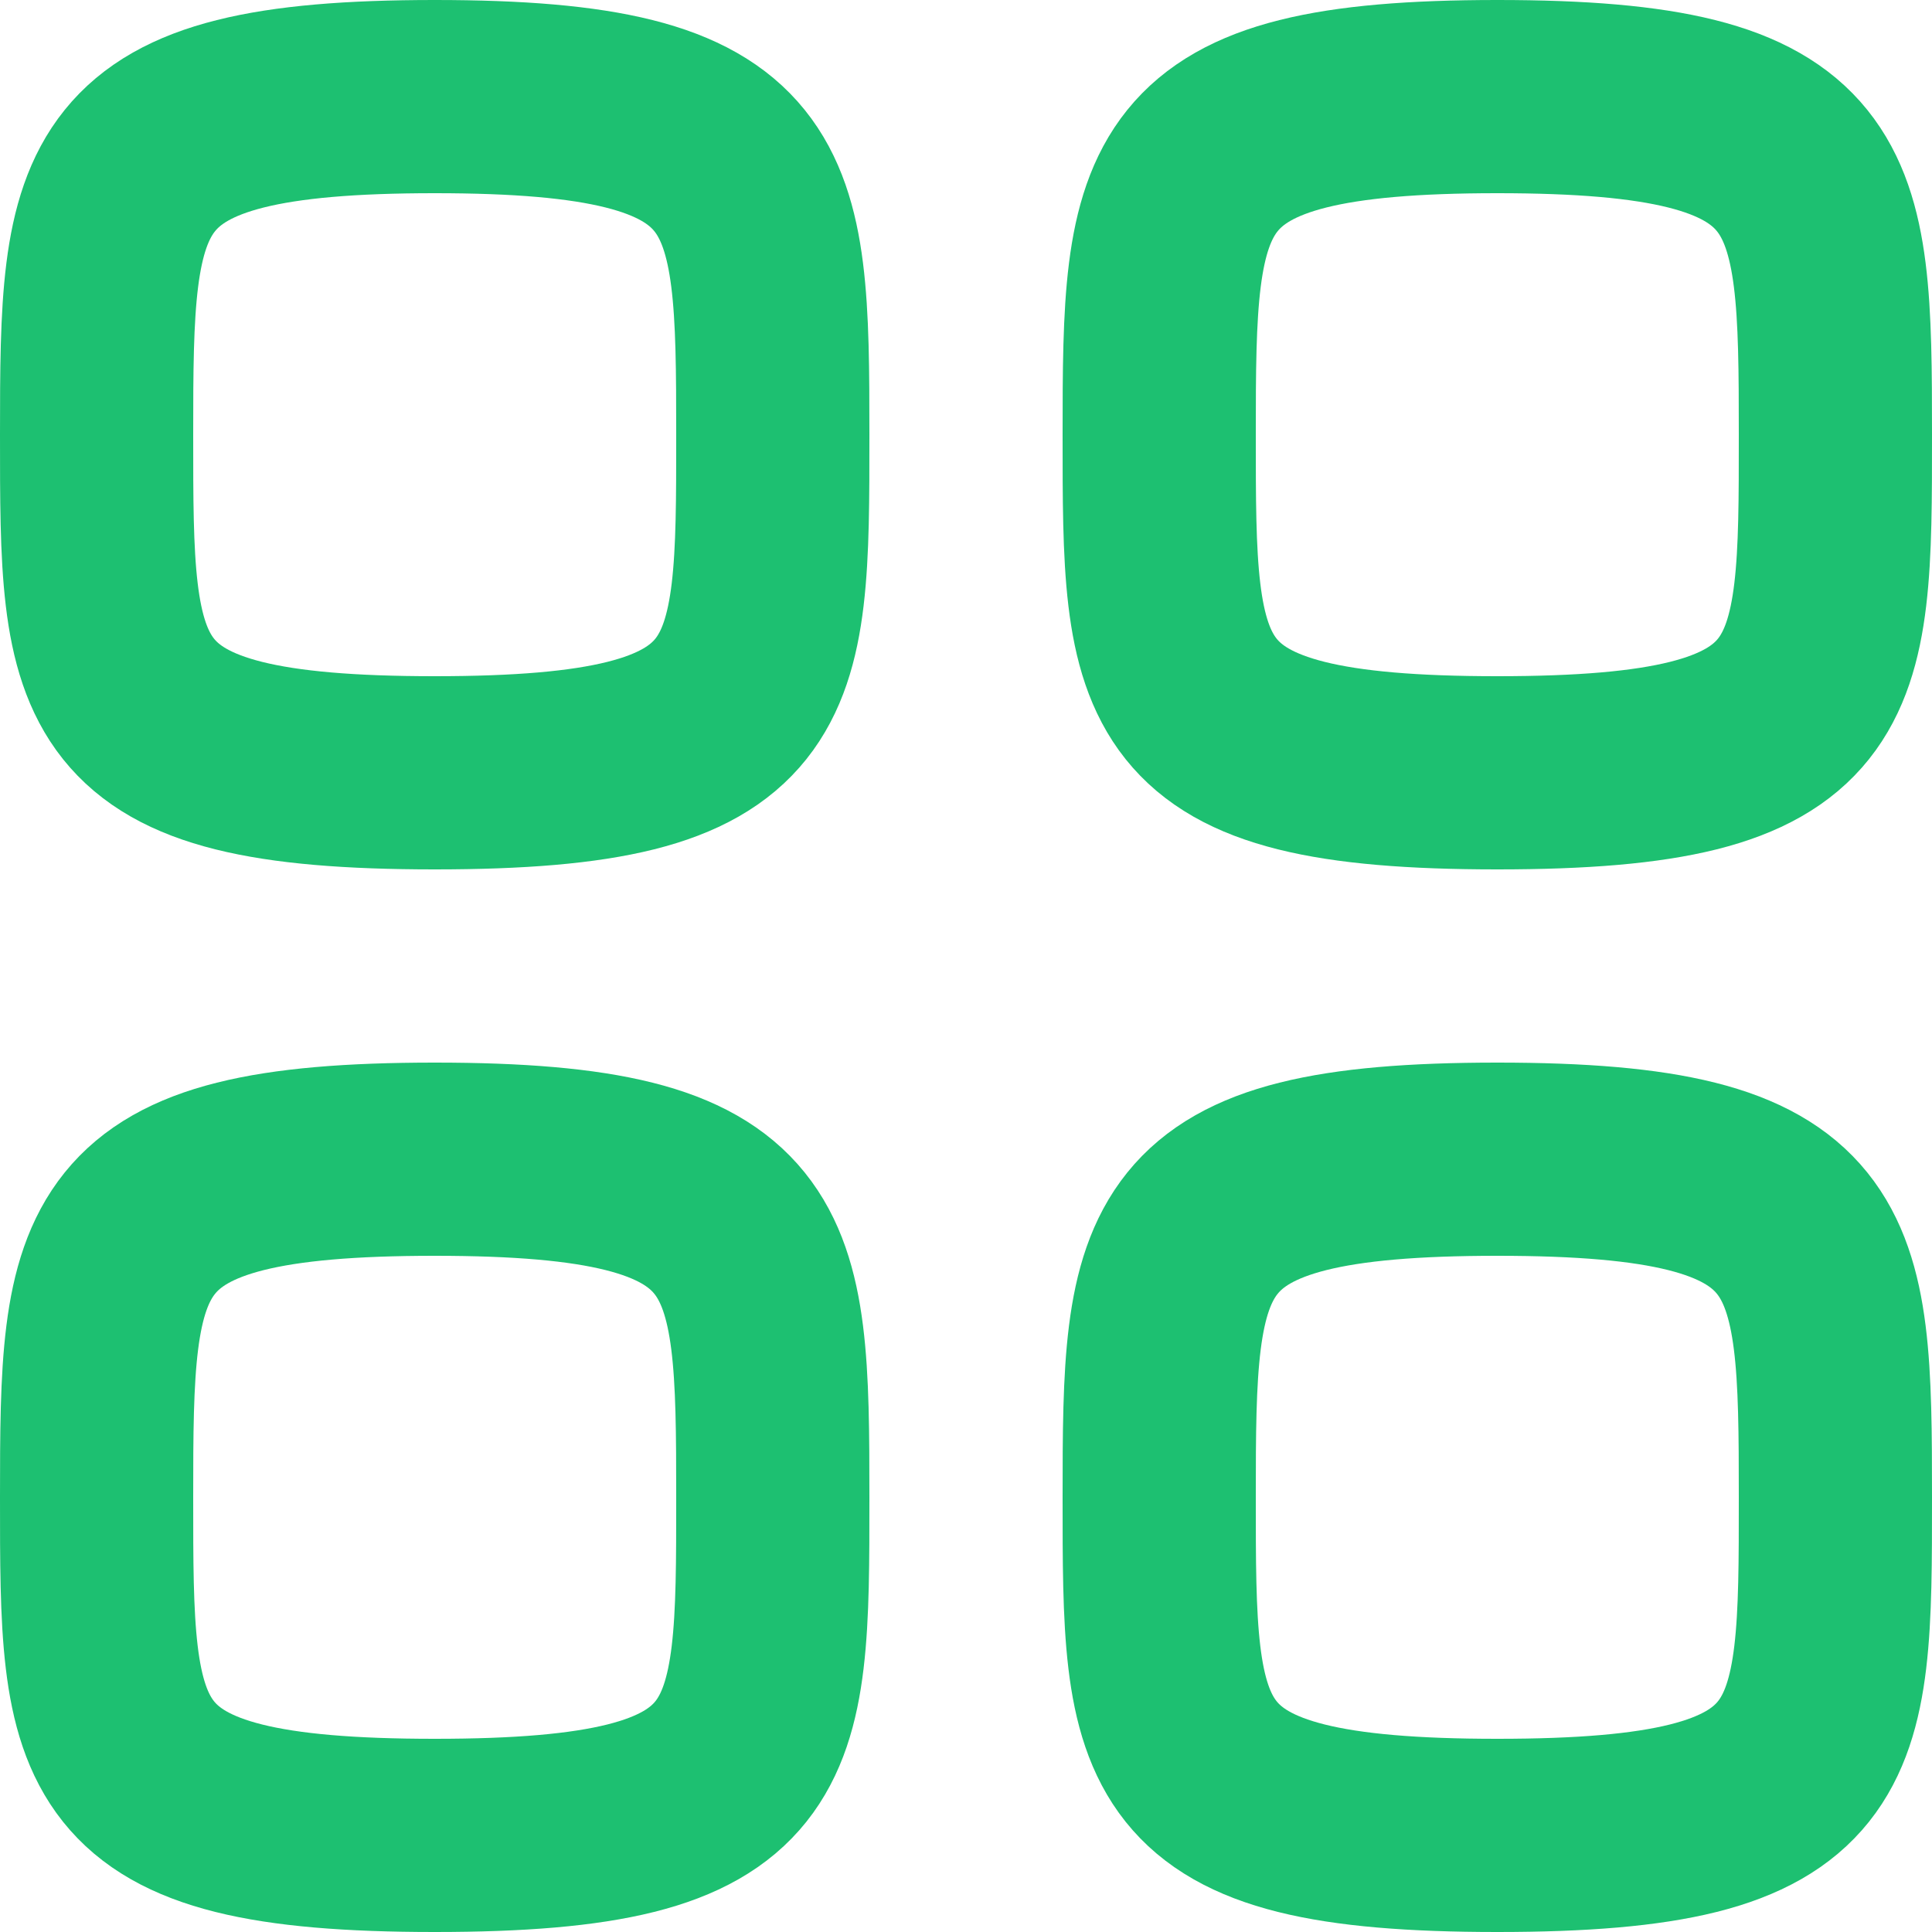
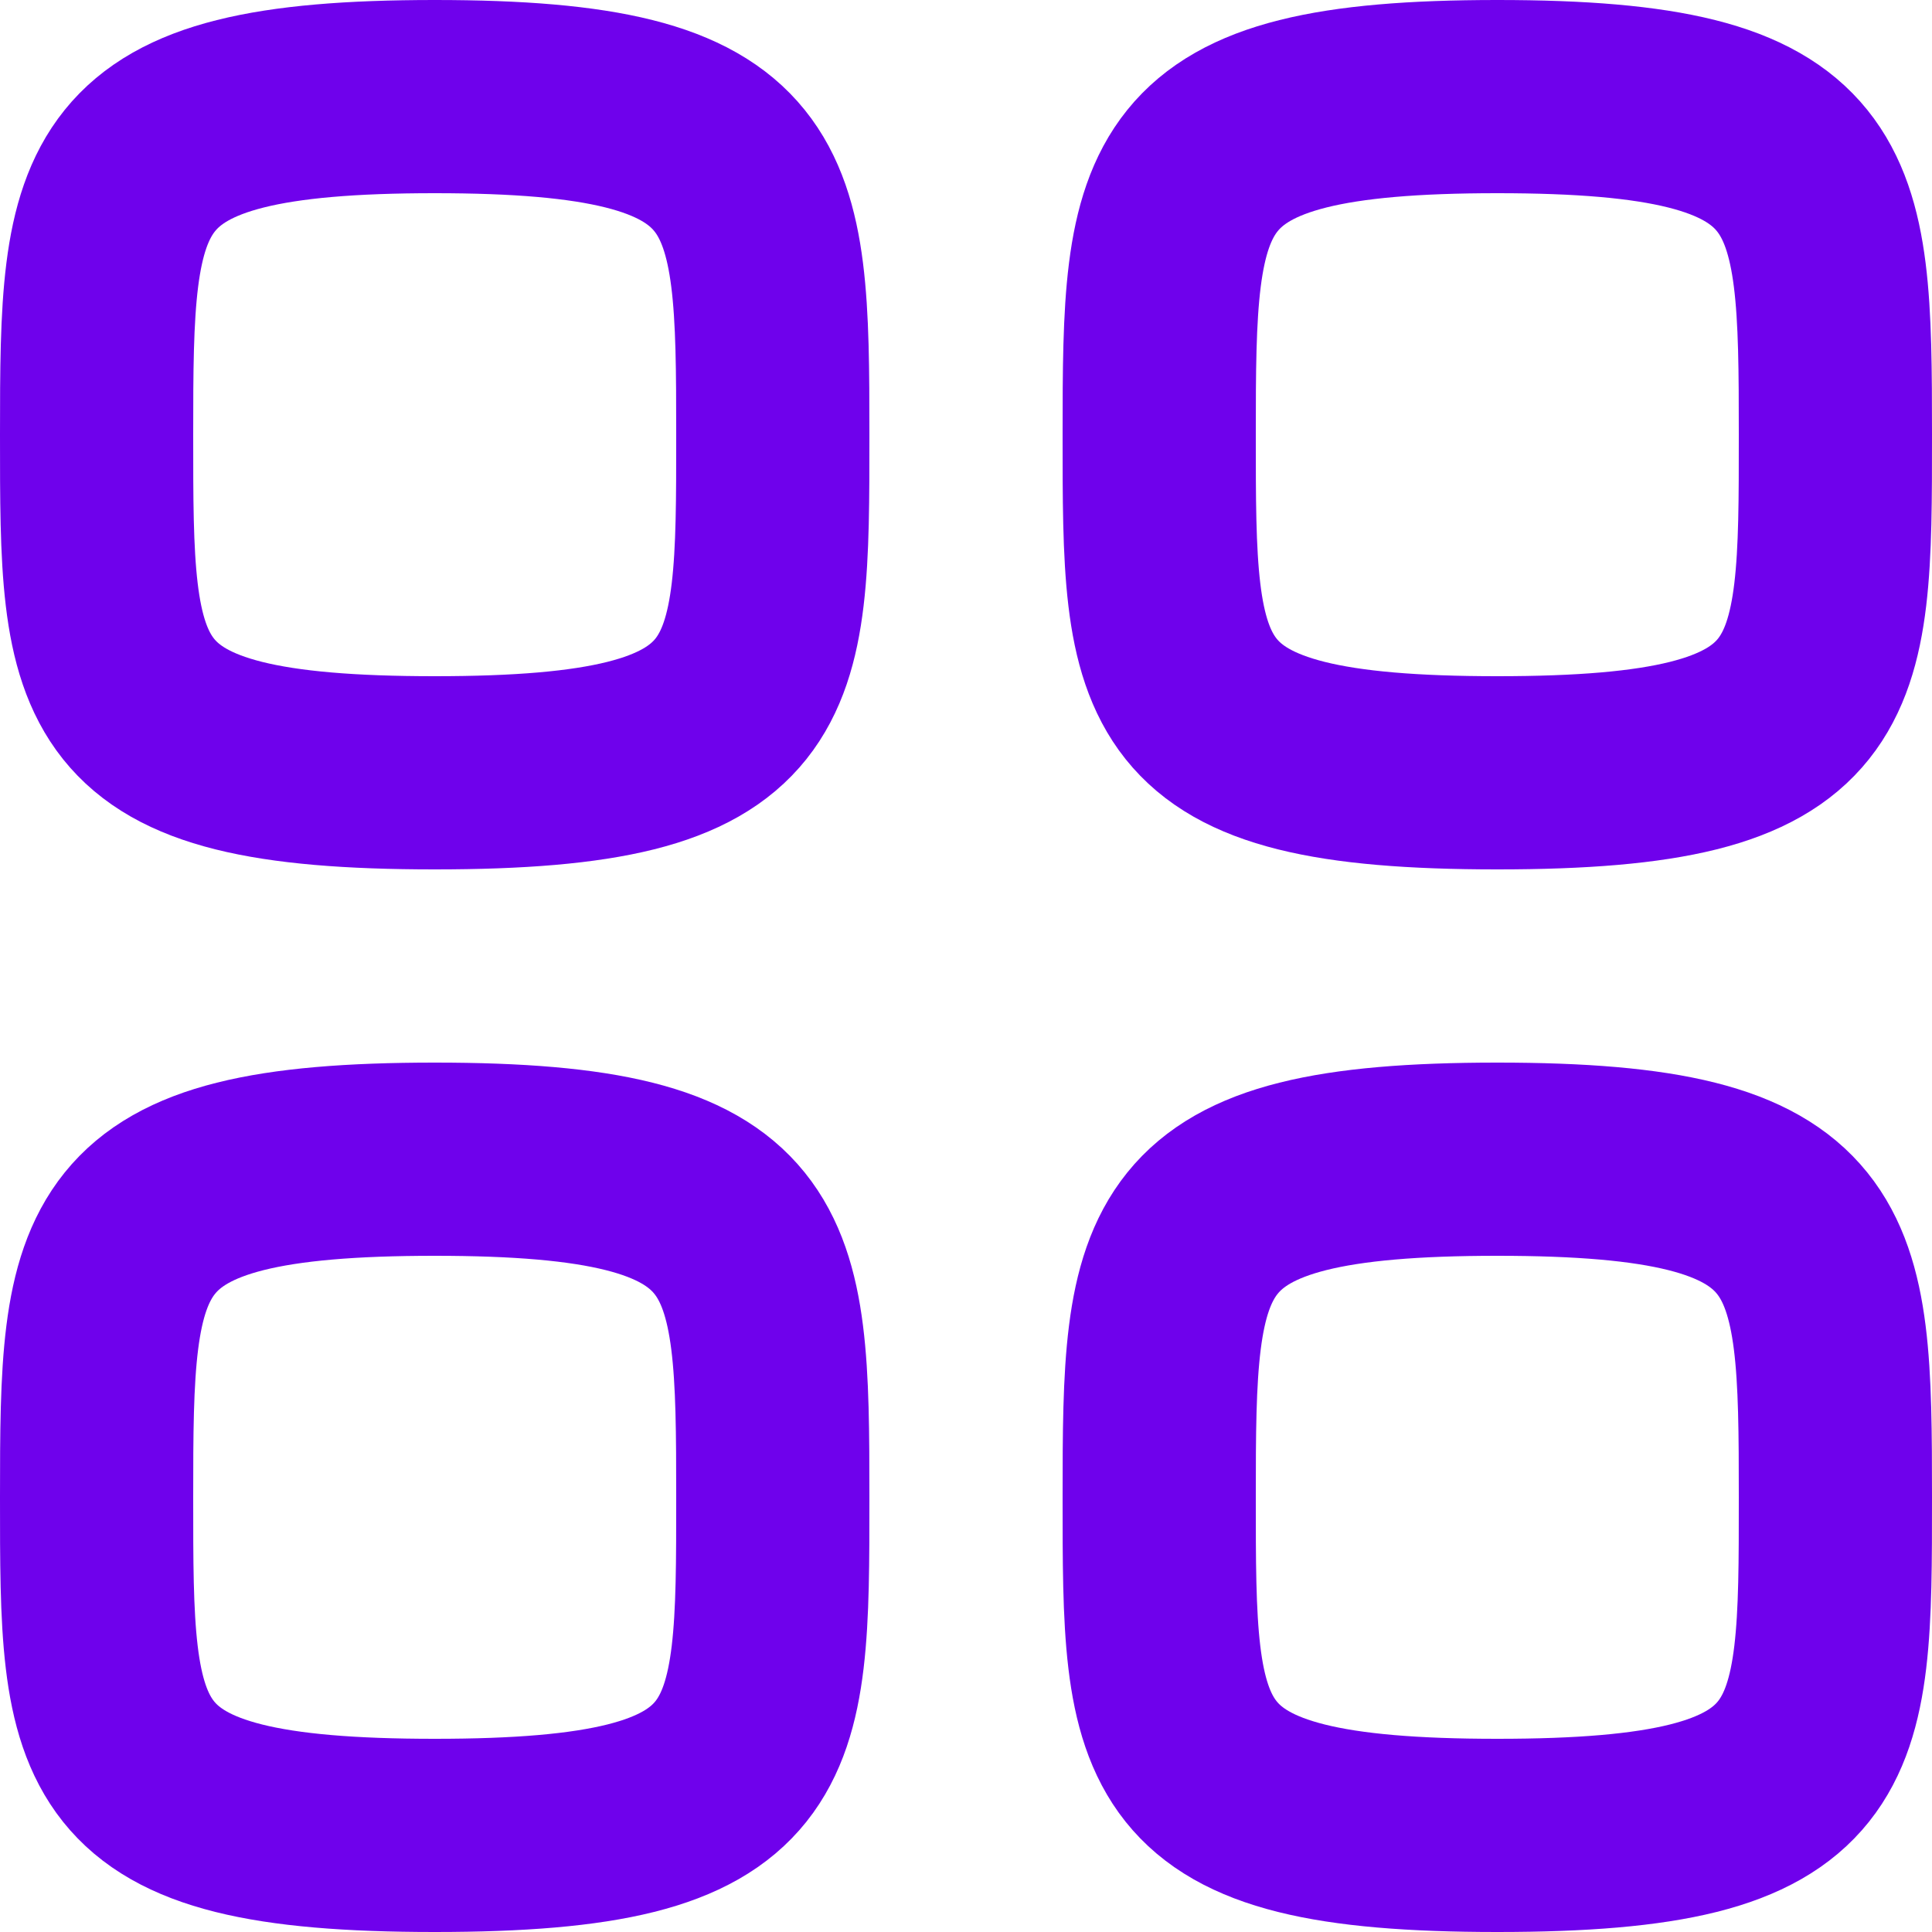
<svg xmlns="http://www.w3.org/2000/svg" width="20" height="20" viewBox="0 0 20 20" fill="none">
-   <path fill-rule="evenodd" clip-rule="evenodd" d="M1 4.5C1 1.875 1.028 1 4.5 1C7.972 1 8 1.875 8 4.5C8 7.125 8.011 8 4.5 8C0.989 8 1 7.125 1 4.5Z" stroke="#1DC071" stroke-width="2" stroke-linecap="round" stroke-linejoin="round" />
-   <path fill-rule="evenodd" clip-rule="evenodd" d="M12 4.5C12 1.875 12.028 1 15.5 1C18.972 1 19 1.875 19 4.5C19 7.125 19.011 8 15.5 8C11.989 8 12 7.125 12 4.5Z" stroke="#1DC071" stroke-width="2" stroke-linecap="round" stroke-linejoin="round" />
-   <path fill-rule="evenodd" clip-rule="evenodd" d="M1 15.5C1 12.875 1.028 12 4.5 12C7.972 12 8 12.875 8 15.5C8 18.125 8.011 19 4.5 19C0.989 19 1 18.125 1 15.5Z" stroke="#1DC071" stroke-width="2" stroke-linecap="round" stroke-linejoin="round" />
-   <path fill-rule="evenodd" clip-rule="evenodd" d="M12 15.5C12 12.875 12.028 12 15.5 12C18.972 12 19 12.875 19 15.5C19 18.125 19.011 19 15.5 19C11.989 19 12 18.125 12 15.5Z" stroke="#1DC071" stroke-width="2" stroke-linecap="round" stroke-linejoin="round" />
+   <path fill-rule="evenodd" clip-rule="evenodd" d="M1 4.5C1 1.875 1.028 1 4.5 1C7.972 1 8 1.875 8 4.5C8 7.125 8.011 8 4.5 8C0.989 8 1 7.125 1 4.5Z" stroke="#6F01Ec" stroke-width="2" stroke-linecap="round" stroke-linejoin="round" />
+   <path fill-rule="evenodd" clip-rule="evenodd" d="M12 4.5C12 1.875 12.028 1 15.5 1C18.972 1 19 1.875 19 4.5C19 7.125 19.011 8 15.5 8C11.989 8 12 7.125 12 4.5Z" stroke="#6F01Ec" stroke-width="2" stroke-linecap="round" stroke-linejoin="round" />
+   <path fill-rule="evenodd" clip-rule="evenodd" d="M1 15.5C1 12.875 1.028 12 4.5 12C7.972 12 8 12.875 8 15.5C8 18.125 8.011 19 4.5 19C0.989 19 1 18.125 1 15.5Z" stroke="#6F01Ec" stroke-width="2" stroke-linecap="round" stroke-linejoin="round" />
+   <path fill-rule="evenodd" clip-rule="evenodd" d="M12 15.5C12 12.875 12.028 12 15.5 12C18.972 12 19 12.875 19 15.5C19 18.125 19.011 19 15.5 19C11.989 19 12 18.125 12 15.5Z" stroke="#6F01Ec" stroke-width="2" stroke-linecap="round" stroke-linejoin="round" />
</svg>
